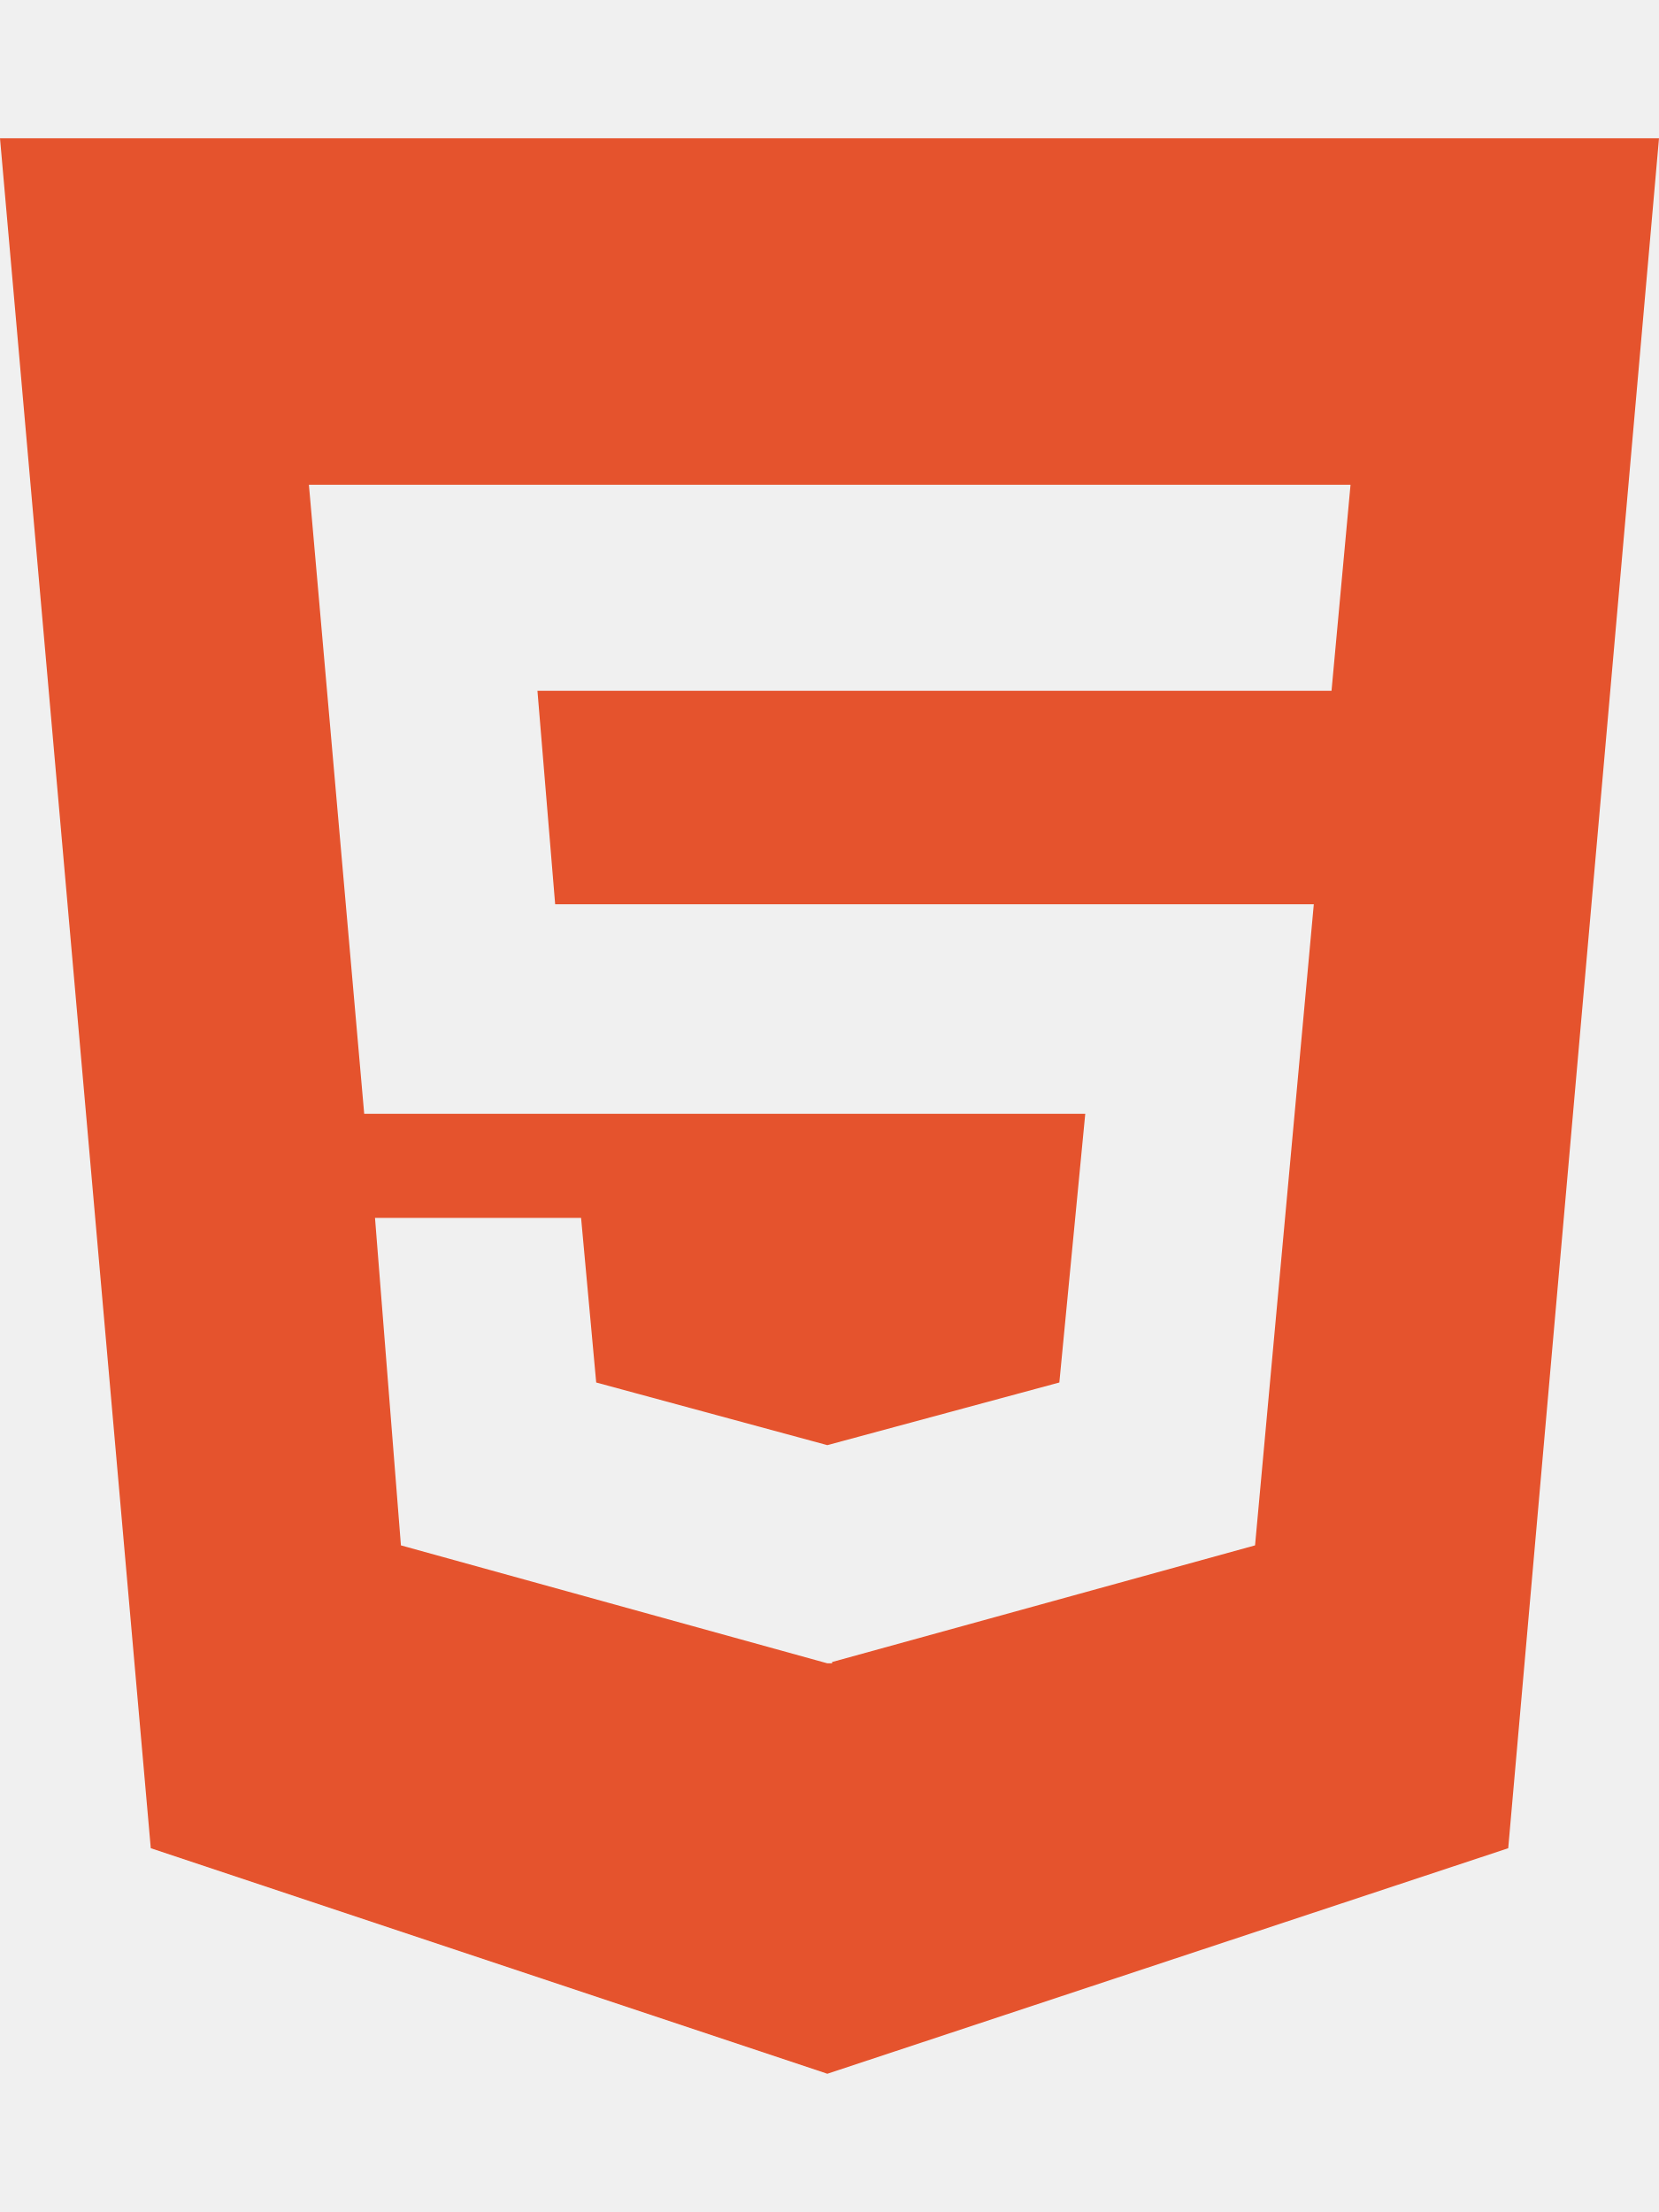
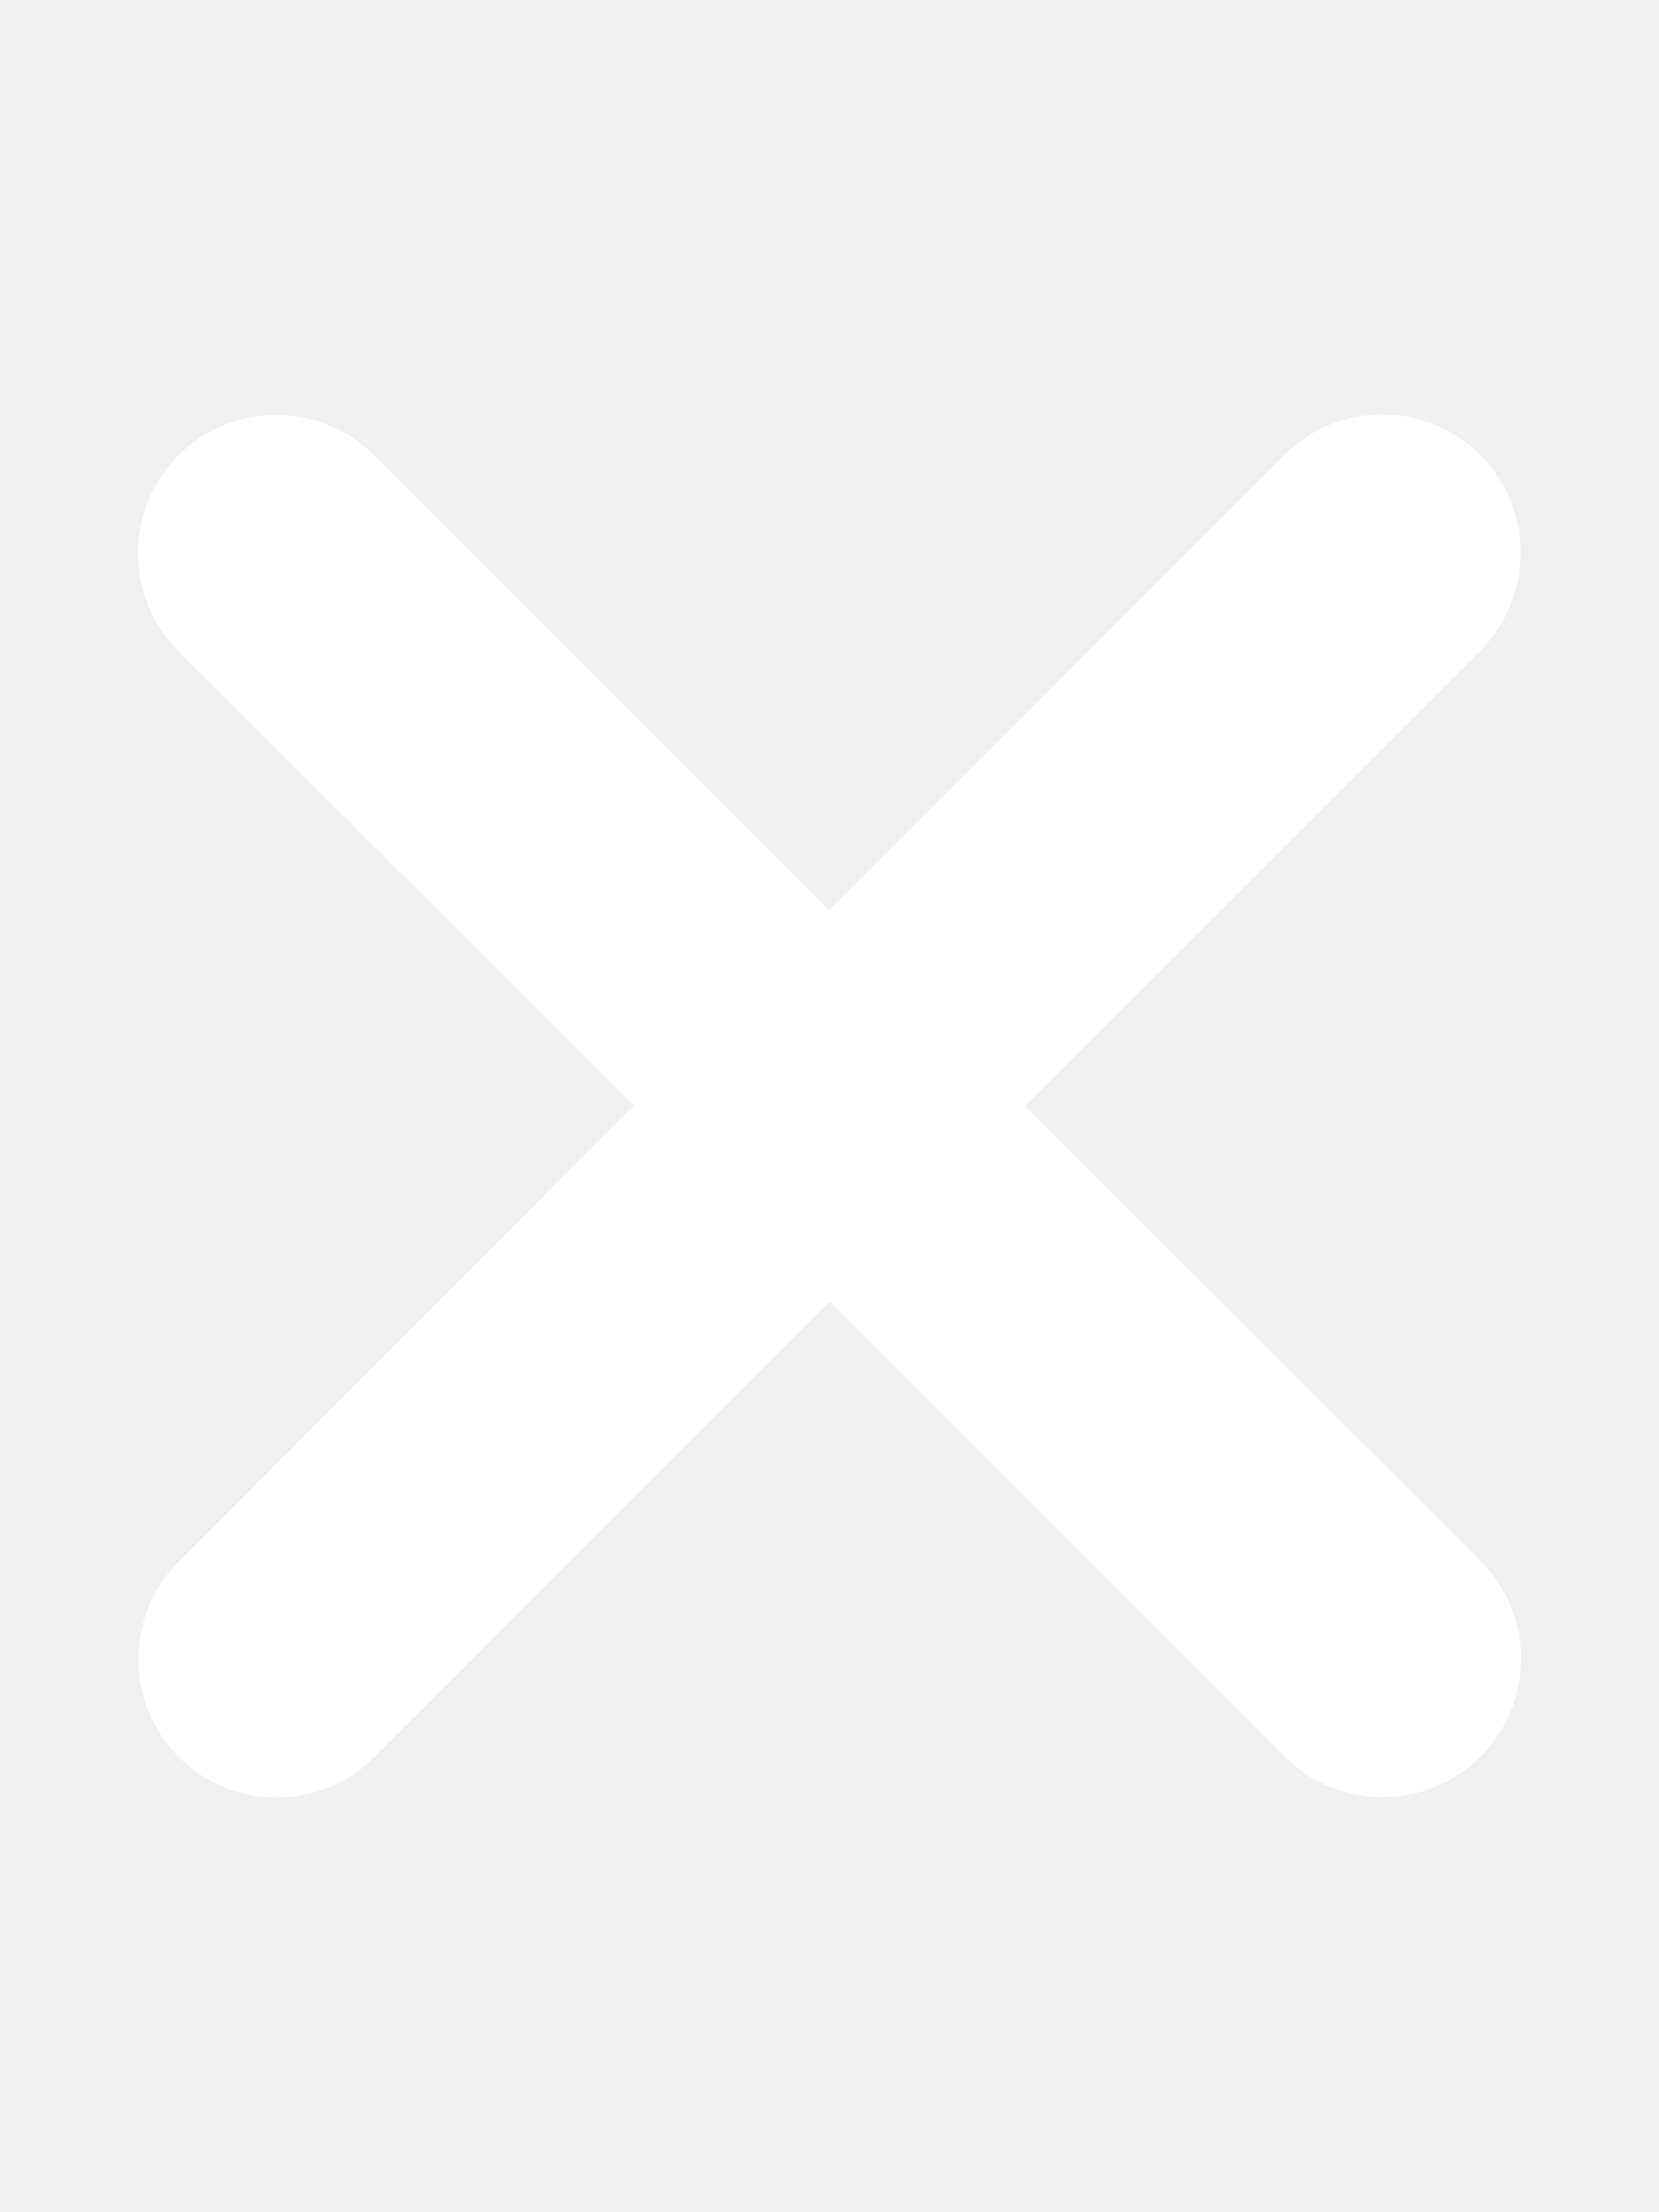
<svg xmlns="http://www.w3.org/2000/svg" height="1em" viewBox="0 0 384 512">
-   <style>svg{fill:#e5532d}</style>
-   <path d="M0 32l34.9 395.8L191.5 480l157.6-52.2L384 32H0zm308.2 127.9H124.4l4.1 49.4h175.6l-13.6 148.4-97.9 27v.3h-1.1l-98.7-27.3-6-75.8h47.7L138 320l53.5 14.5 53.7-14.5 6-62.2H84.3L71.5 112.2h241.1l-4.4 47.7z" />
+   <style>svg{fill:#ffffff}</style>
+   <path d="M342.6 150.6c12.5-12.5 12.5-32.8 0-45.3s-32.8-12.5-45.3 0L192 210.7 86.6 105.4c-12.5-12.5-32.8-12.5-45.3 0s-12.5 32.8 0 45.3L146.7 256 41.4 361.4c-12.5 12.5-12.5 32.8 0 45.3s32.8 12.5 45.3 0L192 301.3 297.4 406.6c12.5 12.5 32.8 12.5 45.3 0s12.5-32.8 0-45.3L237.3 256 342.6 150.6z" />
</svg>
